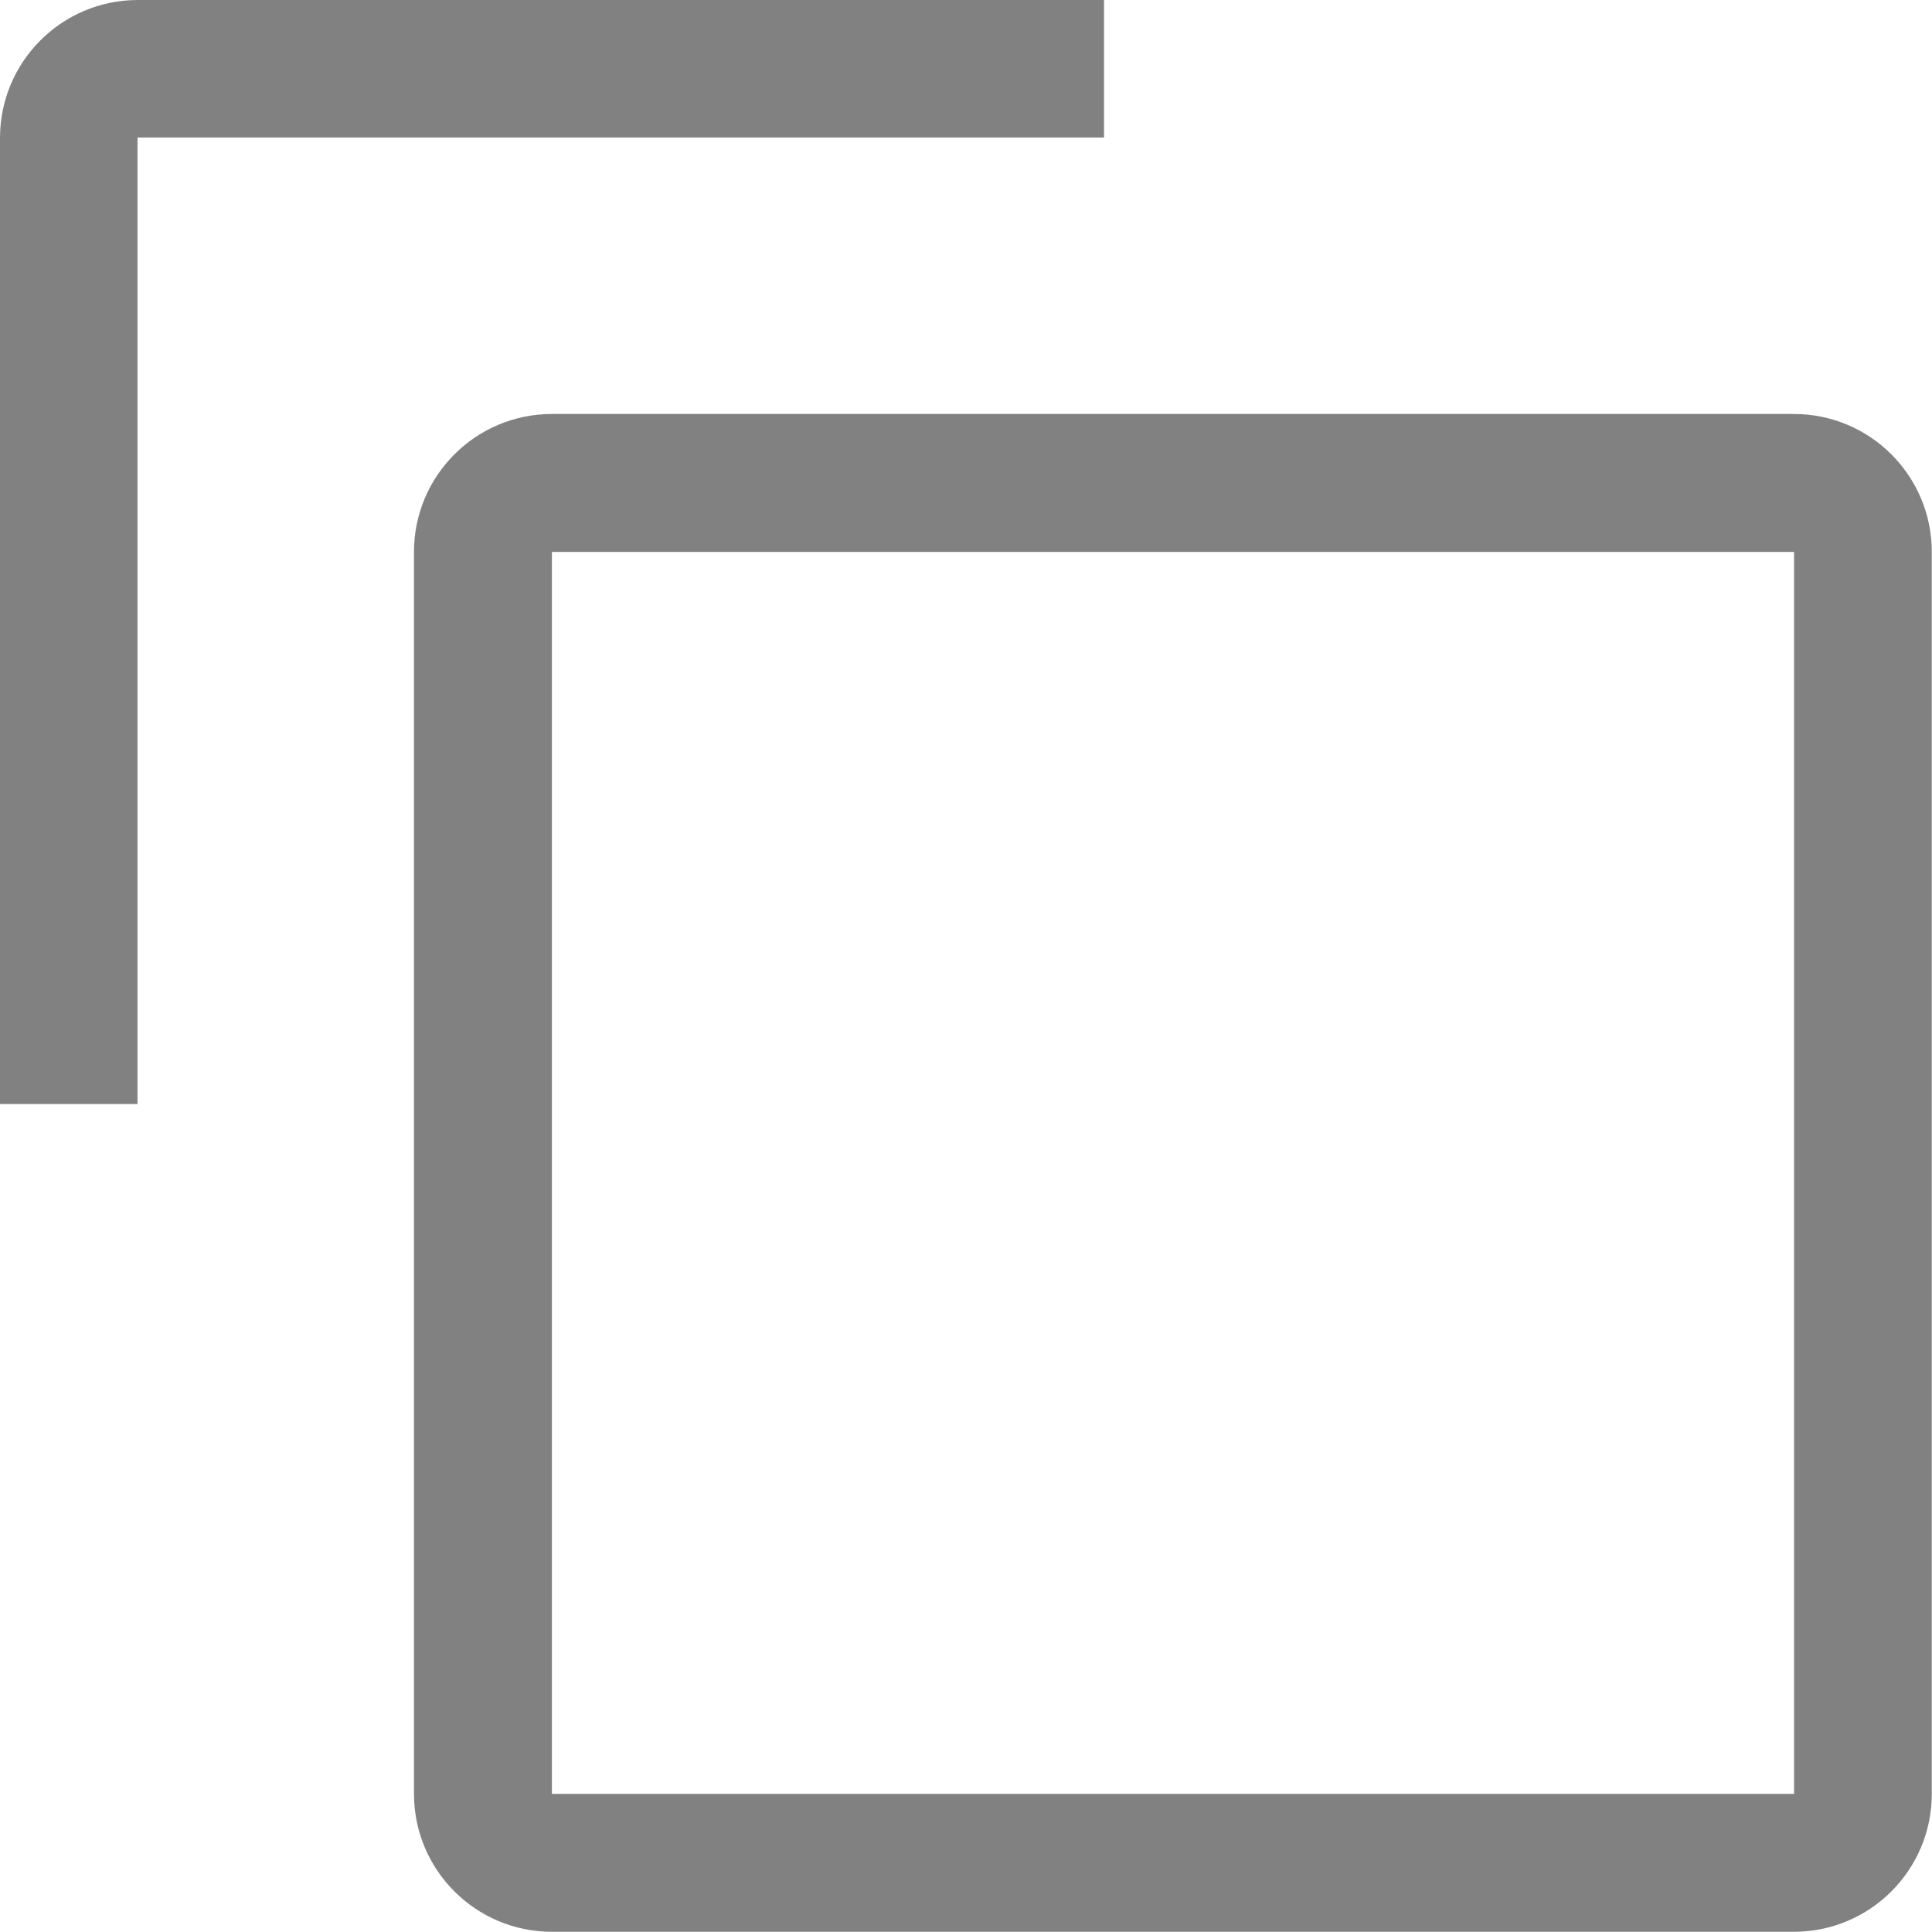
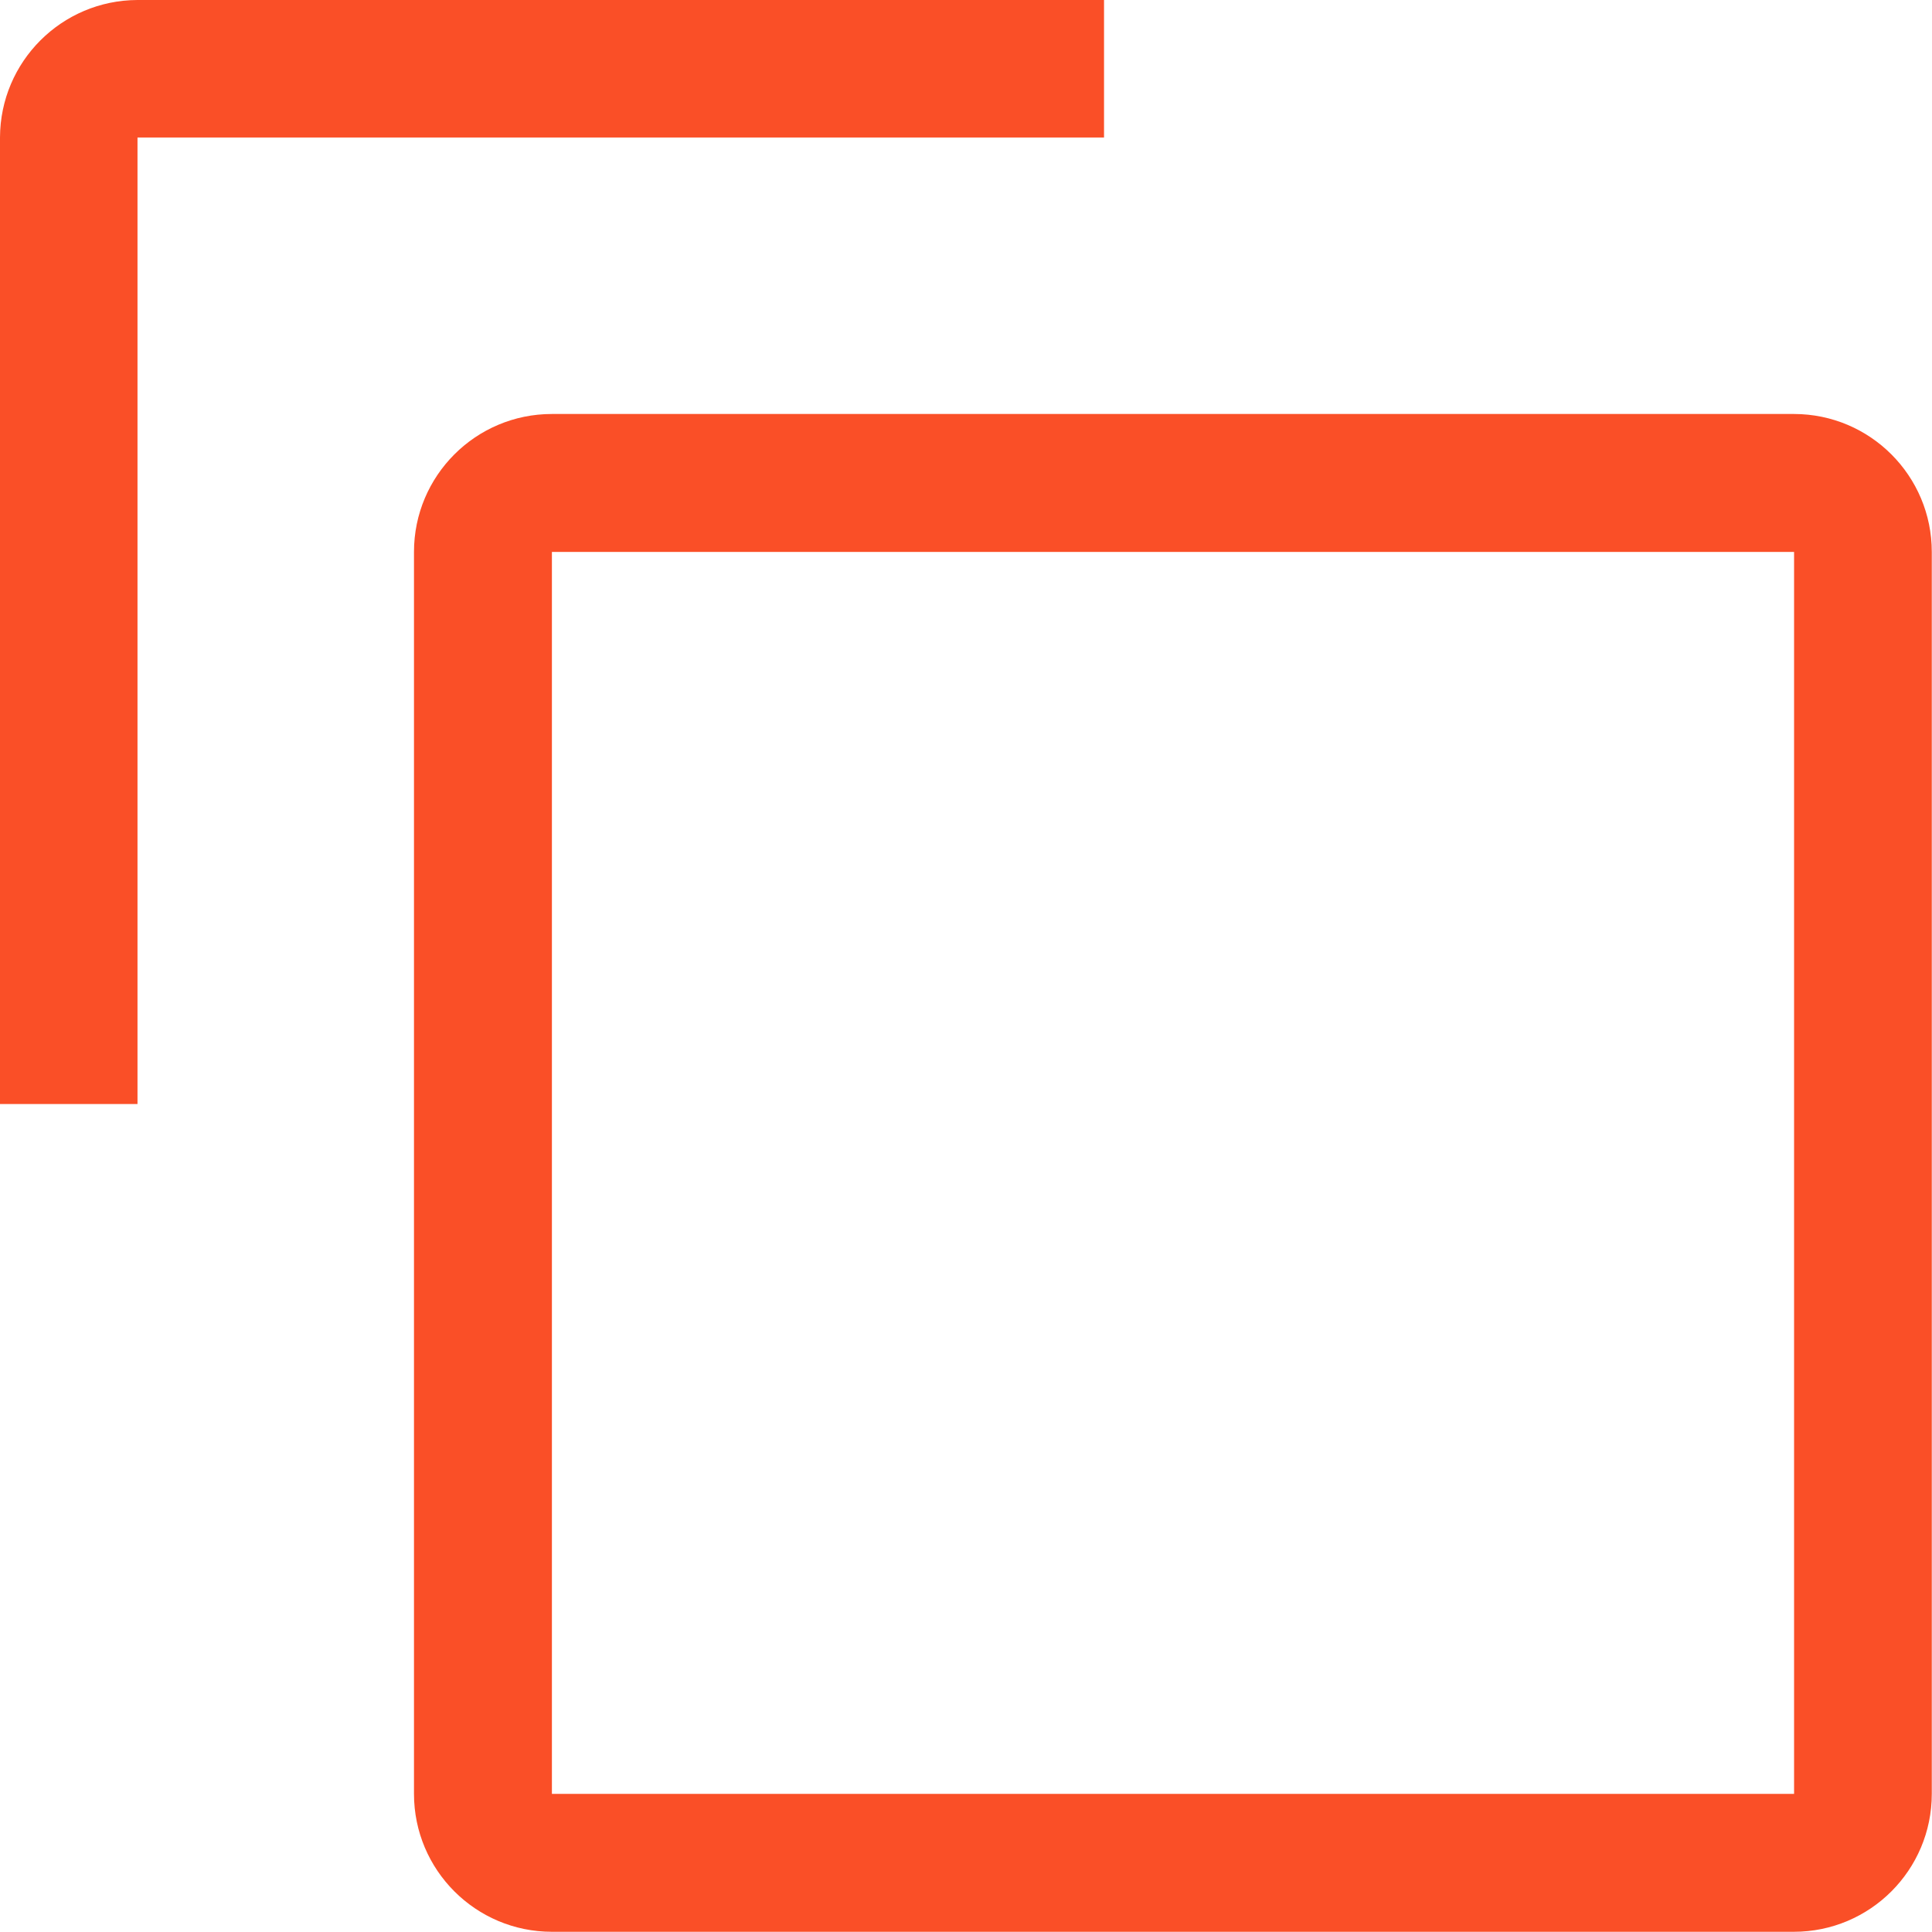
<svg xmlns="http://www.w3.org/2000/svg" width="9.133" height="9.133" viewBox="0 0 9.133 9.133">
  <g transform="translate(-2.25 -2.25)">
-     <path d="M15.524,9.652v5.871H9.652V9.652h5.871m0-.652H9.652A.652.652,0,0,0,9,9.652v5.871a.652.652,0,0,0,.652.652h5.871a.652.652,0,0,0,.652-.652V9.652A.652.652,0,0,0,15.524,9Z" transform="translate(-4.793 -4.793)" fill="#818181" />
-     <path d="M2.9,7.469H2.25V2.9A.652.652,0,0,1,2.9,2.25H7.469V2.9H2.9Z" transform="translate(0 0)" fill="#818181" />
+     <path d="M15.524,9.652v5.871H9.652V9.652h5.871m0-.652H9.652A.652.652,0,0,0,9,9.652v5.871a.652.652,0,0,0,.652.652h5.871a.652.652,0,0,0,.652-.652V9.652A.652.652,0,0,0,15.524,9Z" transform="translate(-4.793 -4.793)" fill="#FA4F27" />
+     <path d="M2.9,7.469H2.25V2.9A.652.652,0,0,1,2.9,2.25H7.469V2.9H2.9Z" transform="translate(0 0)" fill="#FA4F27" />
  </g>
</svg>
